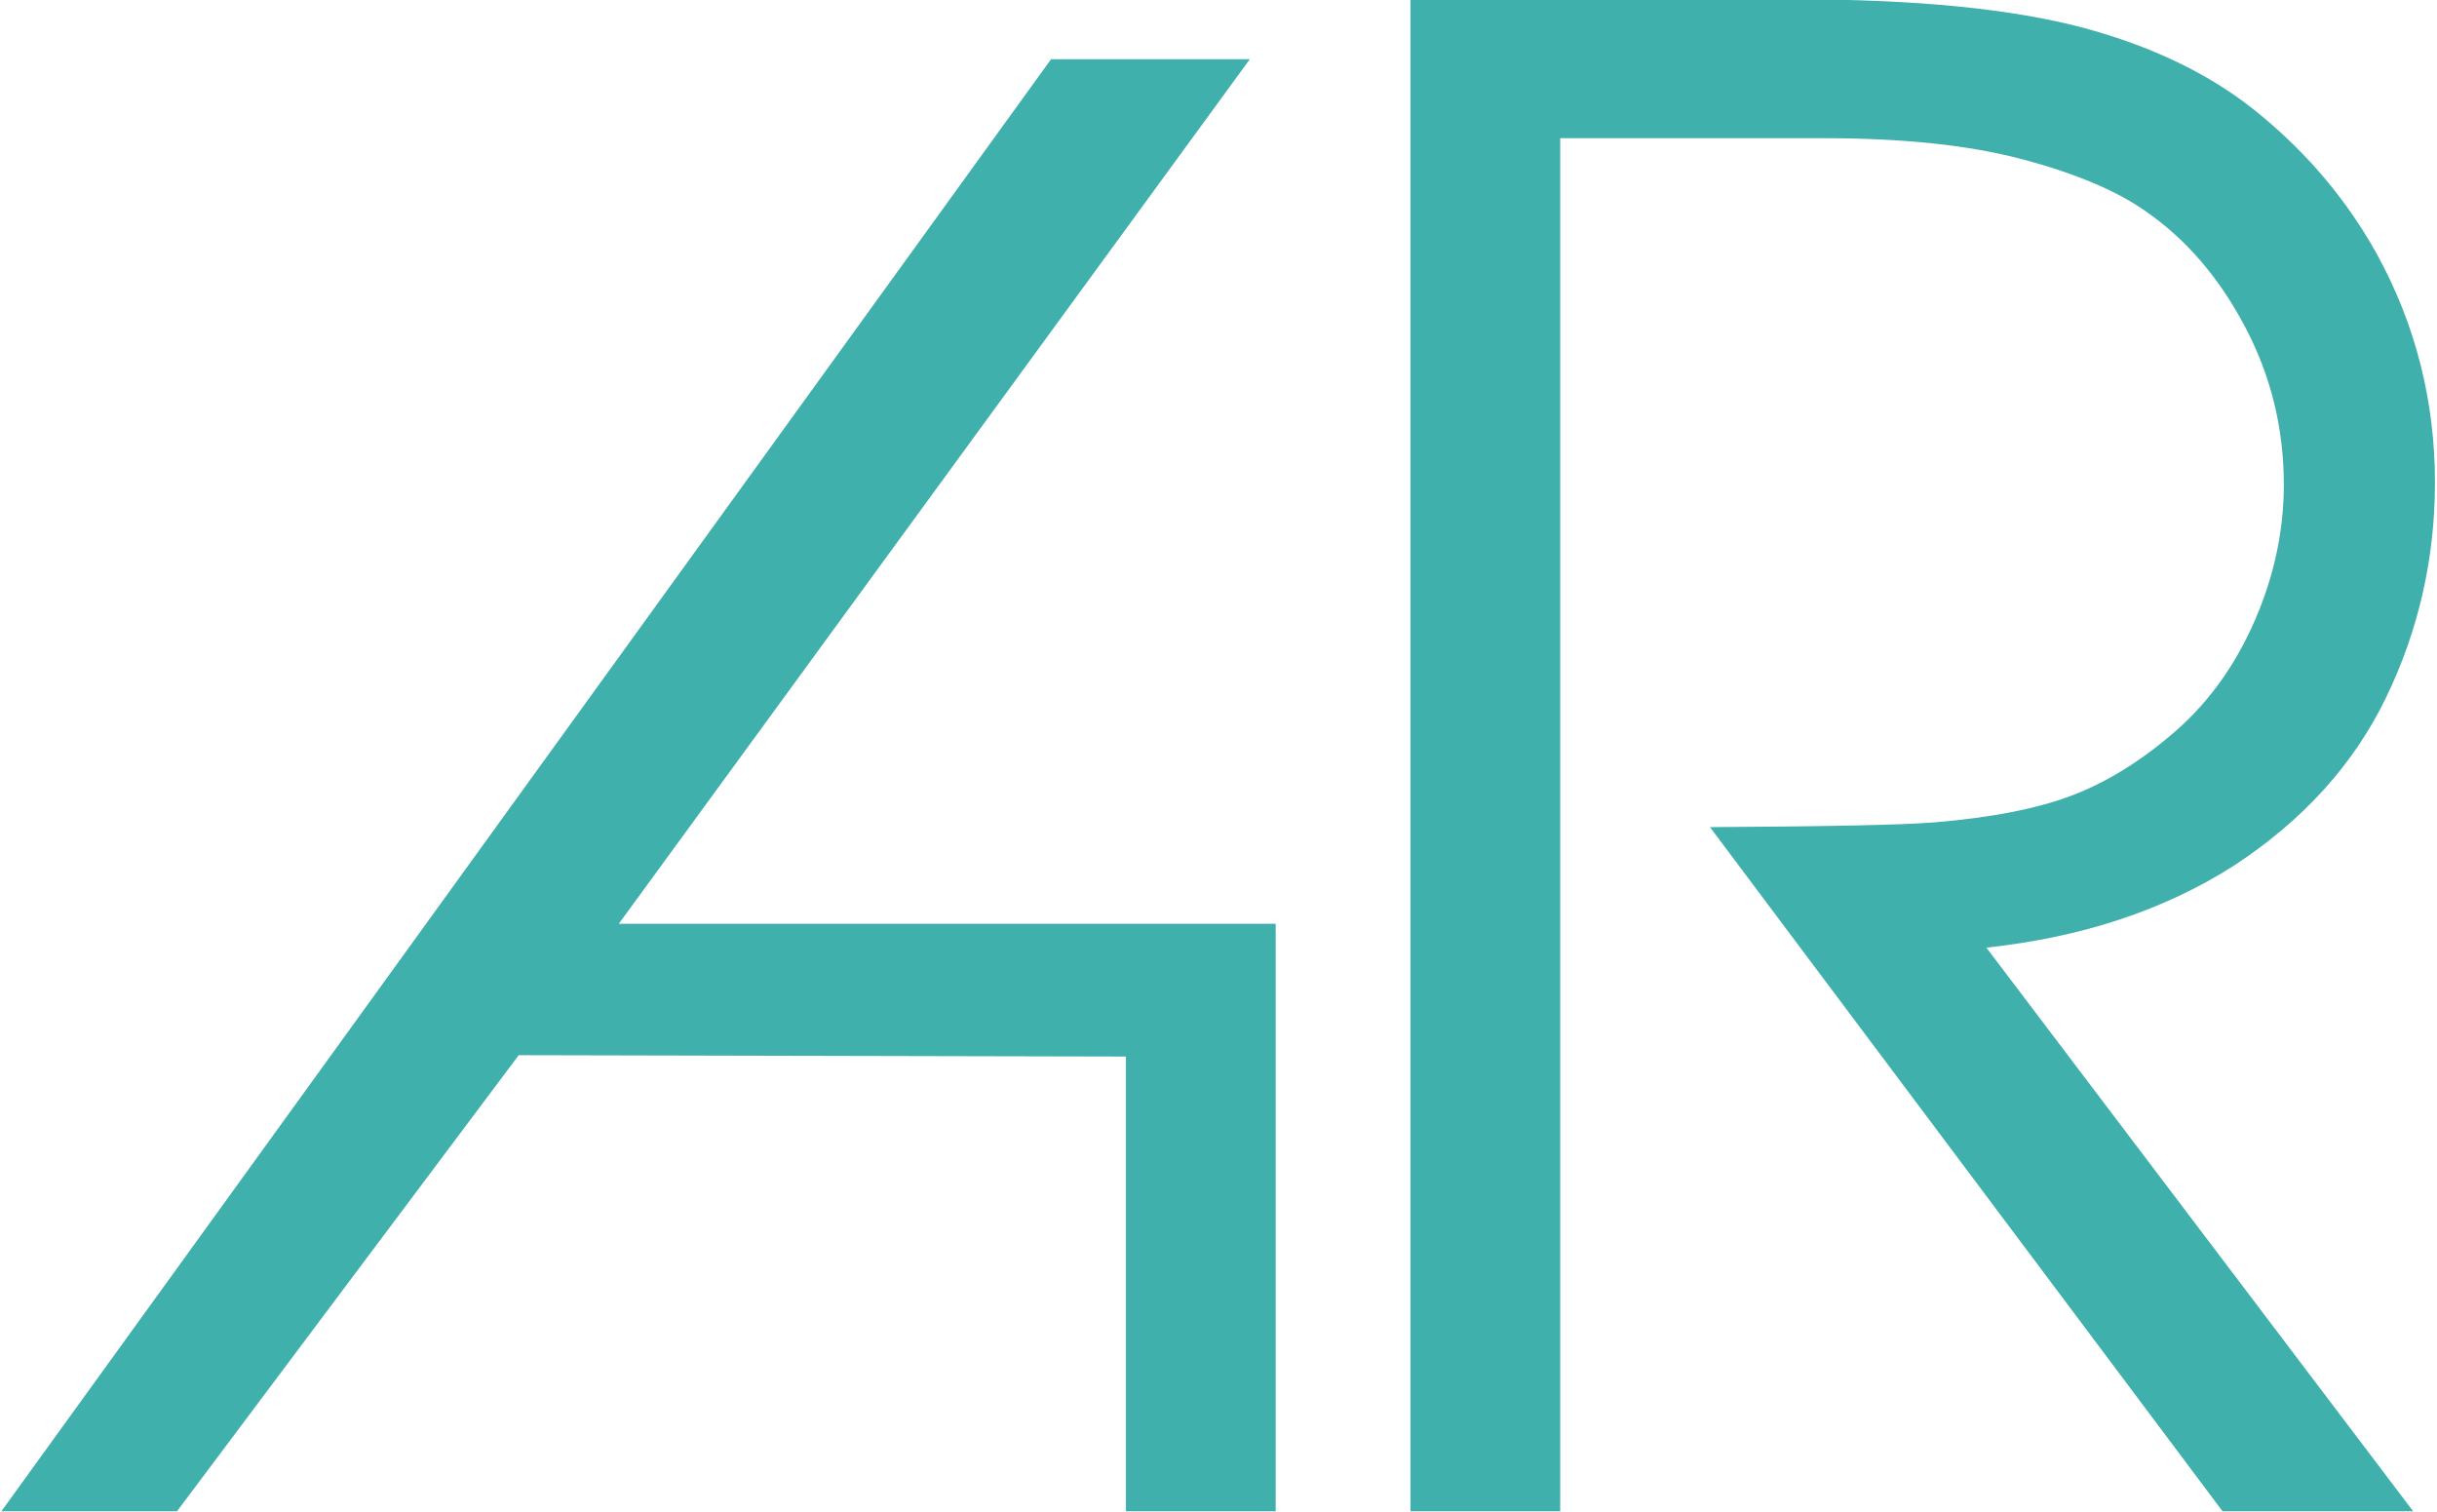
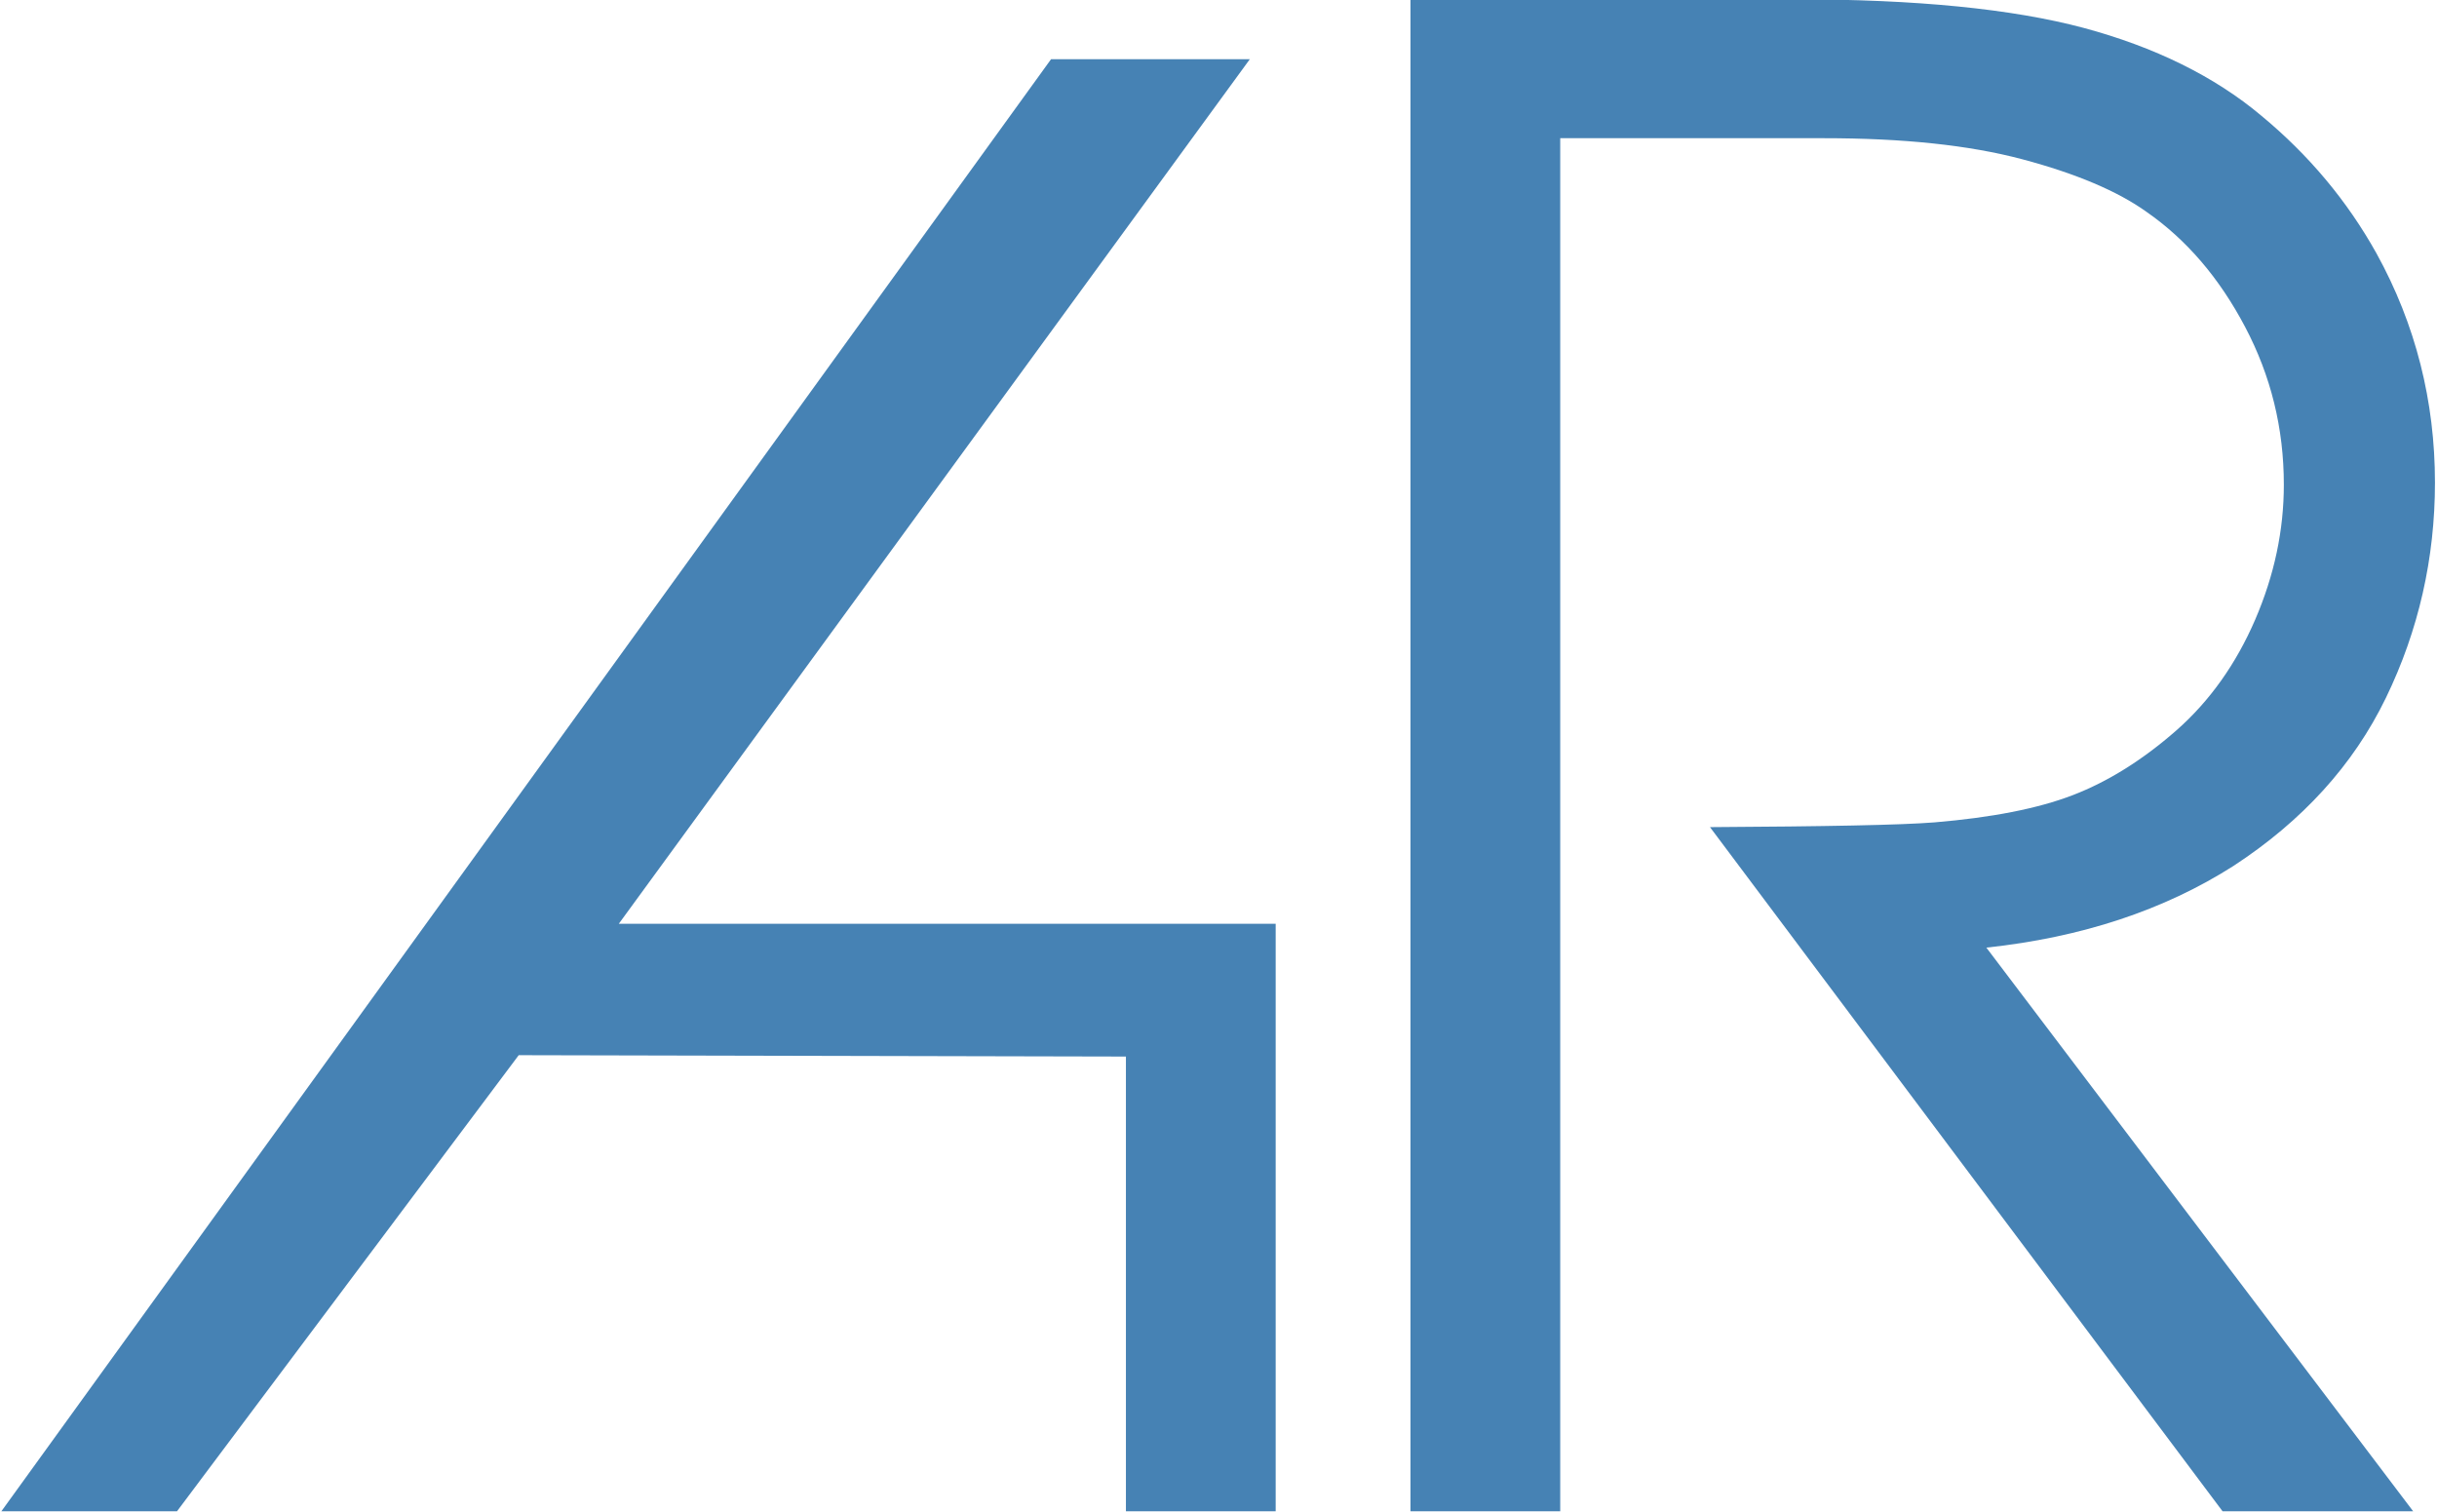
<svg xmlns="http://www.w3.org/2000/svg" version="1.1" id="ar" x="0px" y="0px" viewBox="0 0 358 222" style="enable-background:new 0 0 358 222;" xml:space="preserve">
  <style>
- 		path { fill: #3fb0ac; }
+ 		path { fill: #4682B4; }
		@media (prefers-color-scheme: dark) {
- 			path { fill: #3fb0ac; }
+ 			path { fill: #4682B4; }
		}
	</style>
  <path id="r" d="M207.2,222V-0.1h56.4c17.9,0,32,1.4,42.5,4.2c10.4,2.8,19.2,7.1,26.1,12.9c7,5.8,12.6,12.5,16.9,20.2   c5.8,10.5,8.6,21.8,8.6,33.7c0,11.1-2.4,21.7-7.2,31.6c-4.8,9.9-12.3,18.1-22.4,24.7c-10.2,6.5-22.3,10.5-36.3,12l62.7,82.8h-28   l-75.3-100.5c17-0.1,28-0.3,33-0.7c8.3-0.7,15.1-2,20.3-4c5.2-2,10.3-5.2,15.2-9.5c4.9-4.3,8.8-9.8,11.6-16.3   c2.8-6.5,4.2-13.1,4.2-19.8c0-8.3-1.9-16-5.7-23.2s-8.6-12.8-14.5-16.9c-4.2-3-10.3-5.6-18.2-7.7c-7.9-2.1-17.6-3.1-29.2-3.1h-38.7   V222H207.2z" />
  <path id="a" d="M26,222H0.2L154.4,8.7h29.2l-92.7,127h96.5V222h-22v-66.8L76.2,155L26,222z" />
</svg>
